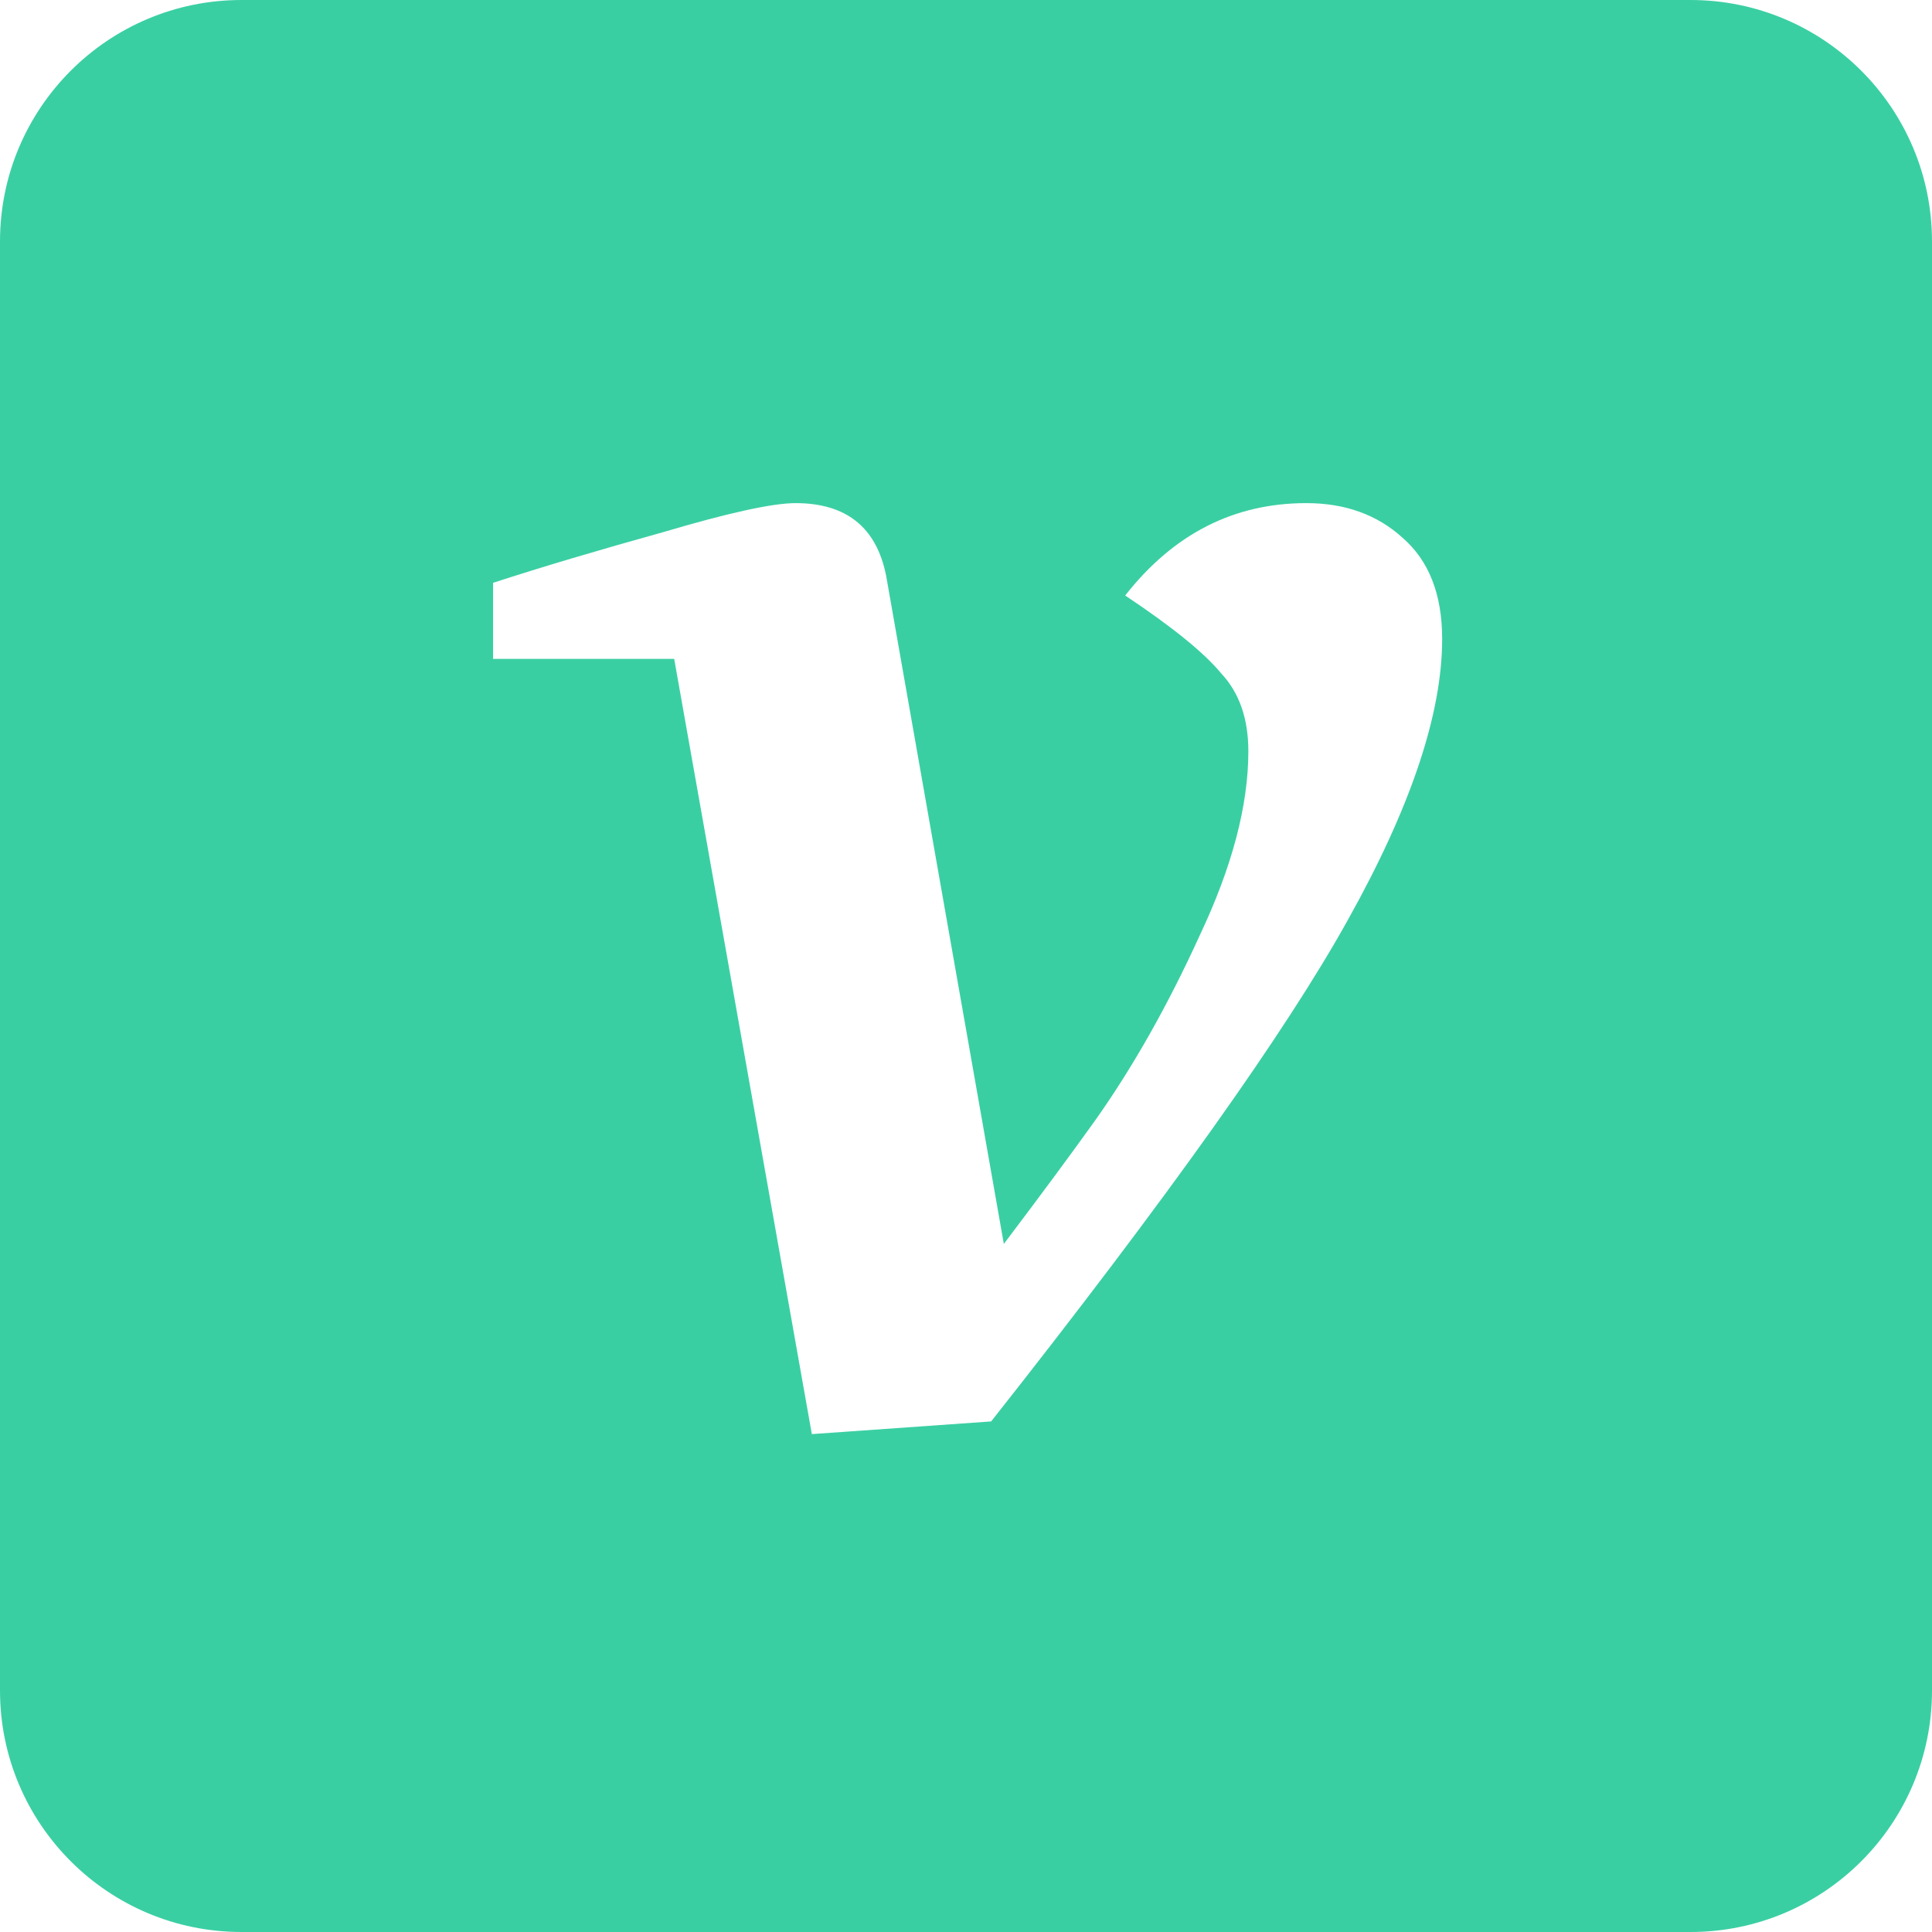
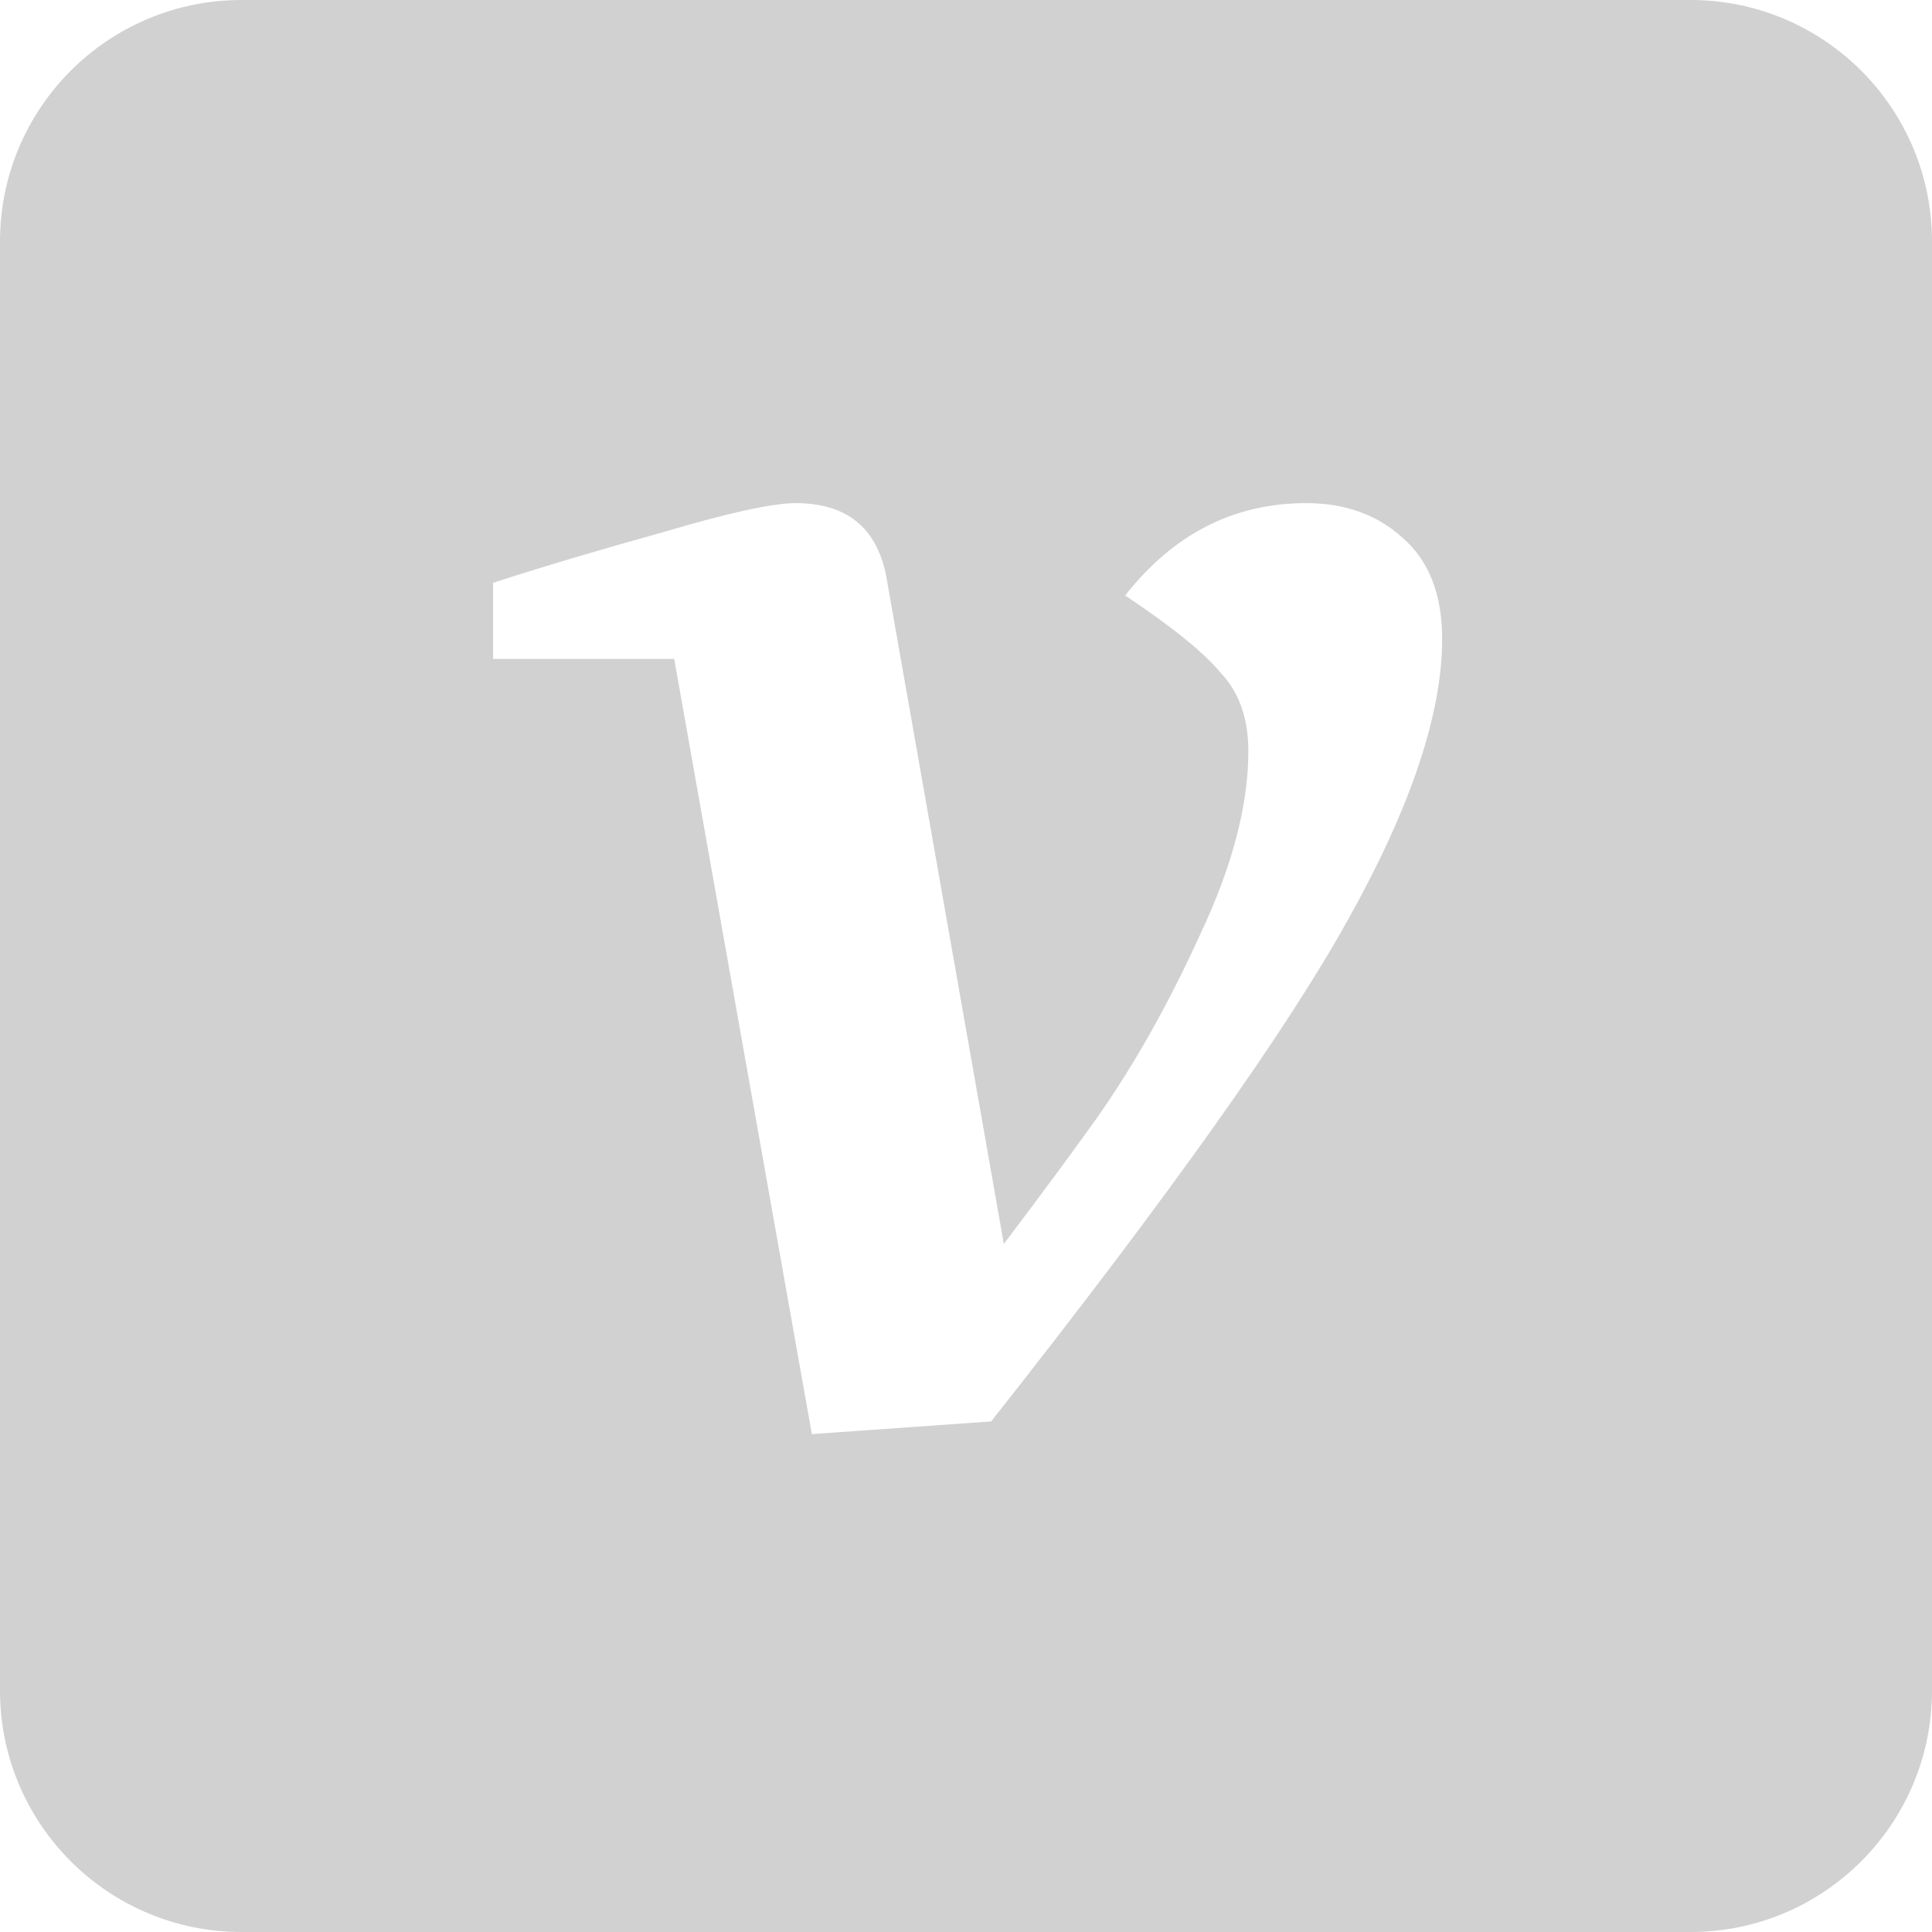
<svg xmlns="http://www.w3.org/2000/svg" class="icon" x="0px" y="0px" viewBox="0 0 192 192" enable-background="new 0 0 28 28" xml:space="preserve" width="28">
-   <path id="Website" fill="#3acfa3" fill-rule="evenodd" clip-rule="evenodd" d="M24 0H168C181.255 0 192 10.745 192 24V168C192 181.255 181.255 192 168 192H24C10.745 192 0 181.255 0 168V24C0 10.745 10.745 0 24 0ZM49 57.92V65.48H67L80.68 142.52L98.5 141.26C116.02 119.06 127.84 102.44 133.96 91.4C140.2 80.24 143.32 70.94 143.32 63.5C143.32 59.06 142 55.7 139.36 53.42C136.84 51.14 133.66 50 129.82 50C122.62 50 116.62 53.06 111.82 59.18C116.5 62.3 119.68 64.88 121.36 66.92C123.16 68.84 124.06 71.42 124.06 74.66C124.06 80.06 122.44 86.18 119.2 93.02C116.08 99.86 112.66 105.92 108.94 111.2C106.54 114.56 103.48 118.7 99.76 123.62L88.06 57.2C87.1 52.4 84.1 50 79.06 50C76.78 50 72.4 50.96 65.92 52.88C59.44 54.68 53.8 56.36 49 57.92Z" />
+   <path id="Website" fill="#d1d1d1" fill-rule="evenodd" clip-rule="evenodd" d="M24 0H168C181.255 0 192 10.745 192 24V168C192 181.255 181.255 192 168 192H24C10.745 192 0 181.255 0 168V24C0 10.745 10.745 0 24 0ZM49 57.92V65.48H67L80.68 142.52L98.5 141.26C116.02 119.06 127.84 102.44 133.96 91.4C140.2 80.24 143.32 70.94 143.32 63.5C143.32 59.06 142 55.7 139.36 53.42C136.84 51.14 133.66 50 129.82 50C122.62 50 116.62 53.06 111.82 59.18C116.5 62.3 119.68 64.88 121.36 66.92C123.16 68.84 124.06 71.42 124.06 74.66C124.06 80.06 122.44 86.18 119.2 93.02C116.08 99.86 112.66 105.92 108.94 111.2C106.54 114.56 103.48 118.7 99.76 123.62L88.06 57.2C87.1 52.4 84.1 50 79.06 50C76.78 50 72.4 50.96 65.92 52.88C59.44 54.68 53.8 56.36 49 57.92Z" />
</svg>
